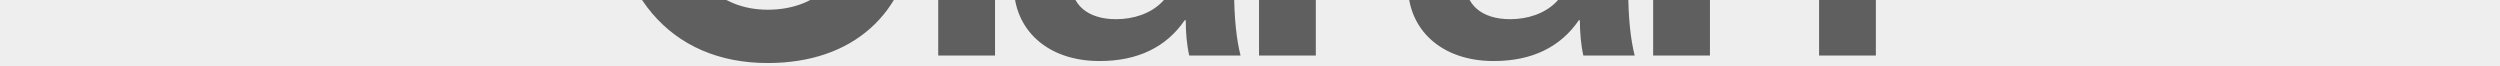
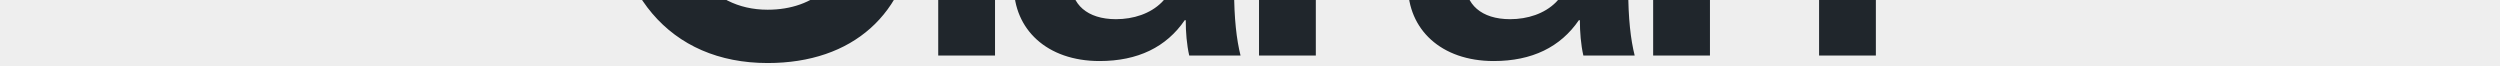
<svg xmlns="http://www.w3.org/2000/svg" width="1440" height="38" viewBox="0 0 1440 38" fill="none">
  <mask id="mask0_182_1563" style="mask-type:alpha" maskUnits="userSpaceOnUse" x="0" y="0" width="1440" height="38">
    <rect width="1440" height="38" fill="#C4C4C4" />
  </mask>
  <g mask="url(#mask0_182_1563)">
    <rect y="-407" width="1440" height="800" fill="#EEEEEE" />
-     <path d="M443.033 -176.649C386.207 -176.649 351.48 -136.182 351.48 -70.172C351.48 -4.162 385.92 36.305 442.172 36.305C491.249 36.305 522.819 7.892 526.837 -38.889H491.536C487.805 -11.05 469.437 5.596 442.172 5.596C408.019 5.596 387.068 -23.104 387.068 -70.172C387.068 -117.24 408.306 -145.94 443.033 -145.94C470.298 -145.94 488.379 -129.294 491.249 -102.316H525.976C523.967 -145.653 492.971 -176.649 443.033 -176.649ZM573.134 -141.061V-172.344H540.416V-141.061H573.134ZM573.134 32V-113.796H540.416V32H573.134ZM650.843 -118.101C611.524 -118.101 591.434 -96.289 589.999 -68.737H622.143C623.004 -84.235 632.762 -94.28 650.843 -94.28C667.489 -94.28 679.256 -85.67 679.256 -64.145V-58.405C668.924 -57.831 651.704 -56.109 639.937 -54.1C598.035 -47.499 583.972 -32.001 583.972 -8.18C583.972 16.789 602.914 35.157 633.336 35.157C655.435 35.157 671.794 27.121 682.413 11.623H682.987C682.987 18.511 683.561 25.686 684.996 32H714.557C712.261 22.816 710.826 10.762 710.826 -6.458V-60.988C710.826 -99.159 689.301 -118.101 650.843 -118.101ZM679.256 -29.992C679.256 -14.494 676.96 -6.745 669.211 1.291C662.61 7.892 652.852 11.049 642.807 11.049C626.161 11.049 616.977 2.439 616.977 -10.476C616.977 -23.678 624.726 -29.992 645.677 -33.436C655.435 -35.158 669.498 -36.593 679.256 -37.167V-29.992ZM797.805 -115.805C779.724 -115.805 765.948 -108.056 756.19 -92.271H755.616V-113.796H725.194V32H757.912V-39.463C757.912 -69.885 772.262 -86.531 798.379 -86.531C802.11 -86.531 805.841 -86.244 809.859 -85.383V-114.37C806.128 -115.231 801.536 -115.805 797.805 -115.805ZM881.022 -131.016L918.906 -172.344H877.578L854.331 -131.016H881.022ZM877.865 -118.101C838.546 -118.101 818.456 -96.289 817.021 -68.737H849.165C850.026 -84.235 859.784 -94.28 877.865 -94.28C894.511 -94.28 906.278 -85.67 906.278 -64.145V-58.405C895.946 -57.831 878.726 -56.109 866.959 -54.1C825.057 -47.499 810.994 -32.001 810.994 -8.18C810.994 16.789 829.936 35.157 860.358 35.157C882.457 35.157 898.816 27.121 909.435 11.623H910.009C910.009 18.511 910.583 25.686 912.018 32H941.579C939.283 22.816 937.848 10.762 937.848 -6.458V-60.988C937.848 -99.159 916.323 -118.101 877.865 -118.101ZM906.278 -29.992C906.278 -14.494 903.982 -6.745 896.233 1.291C889.632 7.892 879.874 11.049 869.829 11.049C853.183 11.049 843.999 2.439 843.999 -10.476C843.999 -23.678 851.748 -29.992 872.699 -33.436C882.457 -35.158 896.52 -36.593 906.278 -37.167V-29.992ZM1027.41 -117.24C1008.18 -117.24 992.97 -108.056 983.786 -94.854H983.212V-113.796H952.216V32H984.934V-48.934C984.934 -76.773 999.571 -90.836 1018.23 -90.836C1036.59 -90.836 1047.79 -80.504 1047.79 -54.387V32H1080.5V-57.257C1080.5 -97.15 1060.41 -117.24 1027.41 -117.24Z" fill="#5F5F5F" />
+     <path d="M443.033 -176.649C386.207 -176.649 351.48 -136.182 351.48 -70.172C351.48 -4.162 385.92 36.305 442.172 36.305C491.249 36.305 522.819 7.892 526.837 -38.889H491.536C487.805 -11.05 469.437 5.596 442.172 5.596C408.019 5.596 387.068 -23.104 387.068 -70.172C387.068 -117.24 408.306 -145.94 443.033 -145.94C470.298 -145.94 488.379 -129.294 491.249 -102.316H525.976C523.967 -145.653 492.971 -176.649 443.033 -176.649ZM573.134 -141.061V-172.344H540.416V-141.061H573.134ZM573.134 32V-113.796H540.416V32H573.134ZM650.843 -118.101C611.524 -118.101 591.434 -96.289 589.999 -68.737H622.143C623.004 -84.235 632.762 -94.28 650.843 -94.28C667.489 -94.28 679.256 -85.67 679.256 -64.145V-58.405C668.924 -57.831 651.704 -56.109 639.937 -54.1C598.035 -47.499 583.972 -32.001 583.972 -8.18C583.972 16.789 602.914 35.157 633.336 35.157C655.435 35.157 671.794 27.121 682.413 11.623H682.987C682.987 18.511 683.561 25.686 684.996 32H714.557C712.261 22.816 710.826 10.762 710.826 -6.458V-60.988C710.826 -99.159 689.301 -118.101 650.843 -118.101ZM679.256 -29.992C679.256 -14.494 676.96 -6.745 669.211 1.291C662.61 7.892 652.852 11.049 642.807 11.049C626.161 11.049 616.977 2.439 616.977 -10.476C616.977 -23.678 624.726 -29.992 645.677 -33.436C655.435 -35.158 669.498 -36.593 679.256 -37.167V-29.992ZM797.805 -115.805C779.724 -115.805 765.948 -108.056 756.19 -92.271H755.616V-113.796H725.194V32H757.912V-39.463C757.912 -69.885 772.262 -86.531 798.379 -86.531C802.11 -86.531 805.841 -86.244 809.859 -85.383V-114.37C806.128 -115.231 801.536 -115.805 797.805 -115.805ZM881.022 -131.016L918.906 -172.344H877.578L854.331 -131.016H881.022ZM877.865 -118.101C838.546 -118.101 818.456 -96.289 817.021 -68.737H849.165C850.026 -84.235 859.784 -94.28 877.865 -94.28C894.511 -94.28 906.278 -85.67 906.278 -64.145V-58.405C895.946 -57.831 878.726 -56.109 866.959 -54.1C825.057 -47.499 810.994 -32.001 810.994 -8.18C810.994 16.789 829.936 35.157 860.358 35.157C882.457 35.157 898.816 27.121 909.435 11.623H910.009C910.009 18.511 910.583 25.686 912.018 32H941.579C939.283 22.816 937.848 10.762 937.848 -6.458V-60.988C937.848 -99.159 916.323 -118.101 877.865 -118.101ZM906.278 -29.992C906.278 -14.494 903.982 -6.745 896.233 1.291C889.632 7.892 879.874 11.049 869.829 11.049C853.183 11.049 843.999 2.439 843.999 -10.476C843.999 -23.678 851.748 -29.992 872.699 -33.436C882.457 -35.158 896.52 -36.593 906.278 -37.167V-29.992ZM1027.41 -117.24C1008.18 -117.24 992.97 -108.056 983.786 -94.854H983.212V-113.796H952.216V32H984.934V-48.934C984.934 -76.773 999.571 -90.836 1018.23 -90.836C1036.59 -90.836 1047.79 -80.504 1047.79 -54.387V32H1080.5V-57.257C1080.5 -97.15 1060.41 -117.24 1027.41 -117.24Z" fill="#20262C" />
  </g>
</svg>
